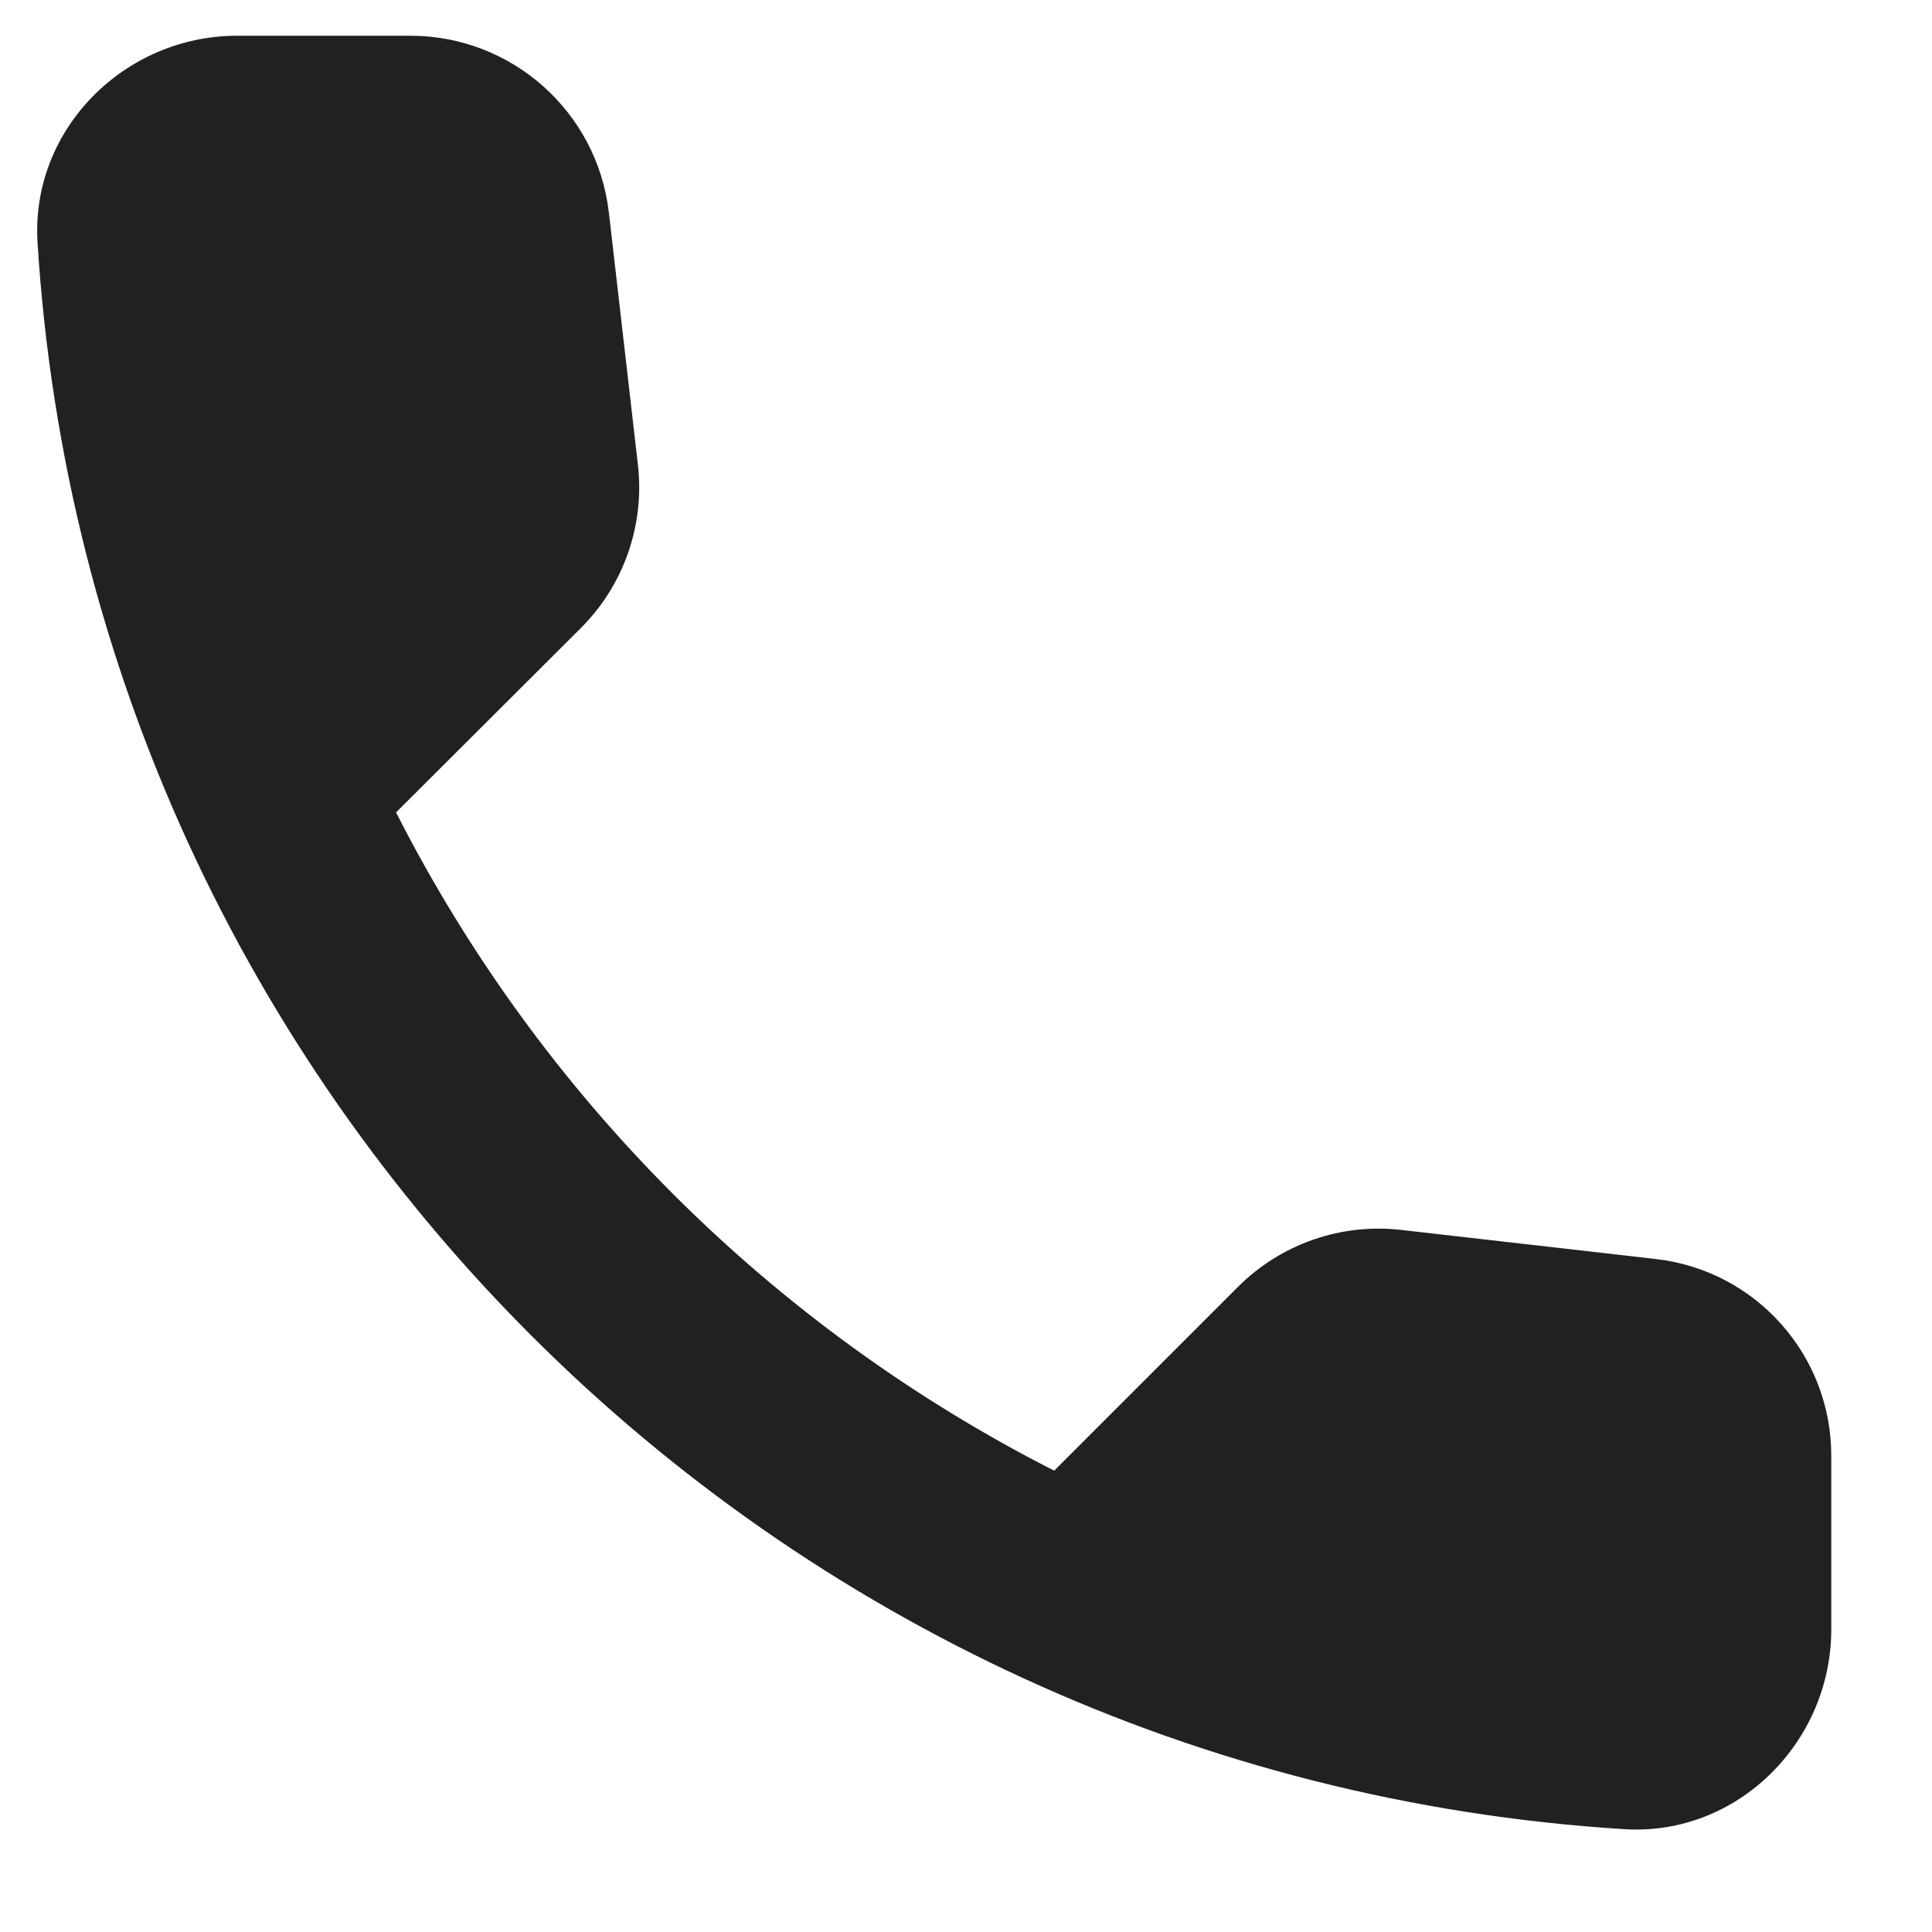
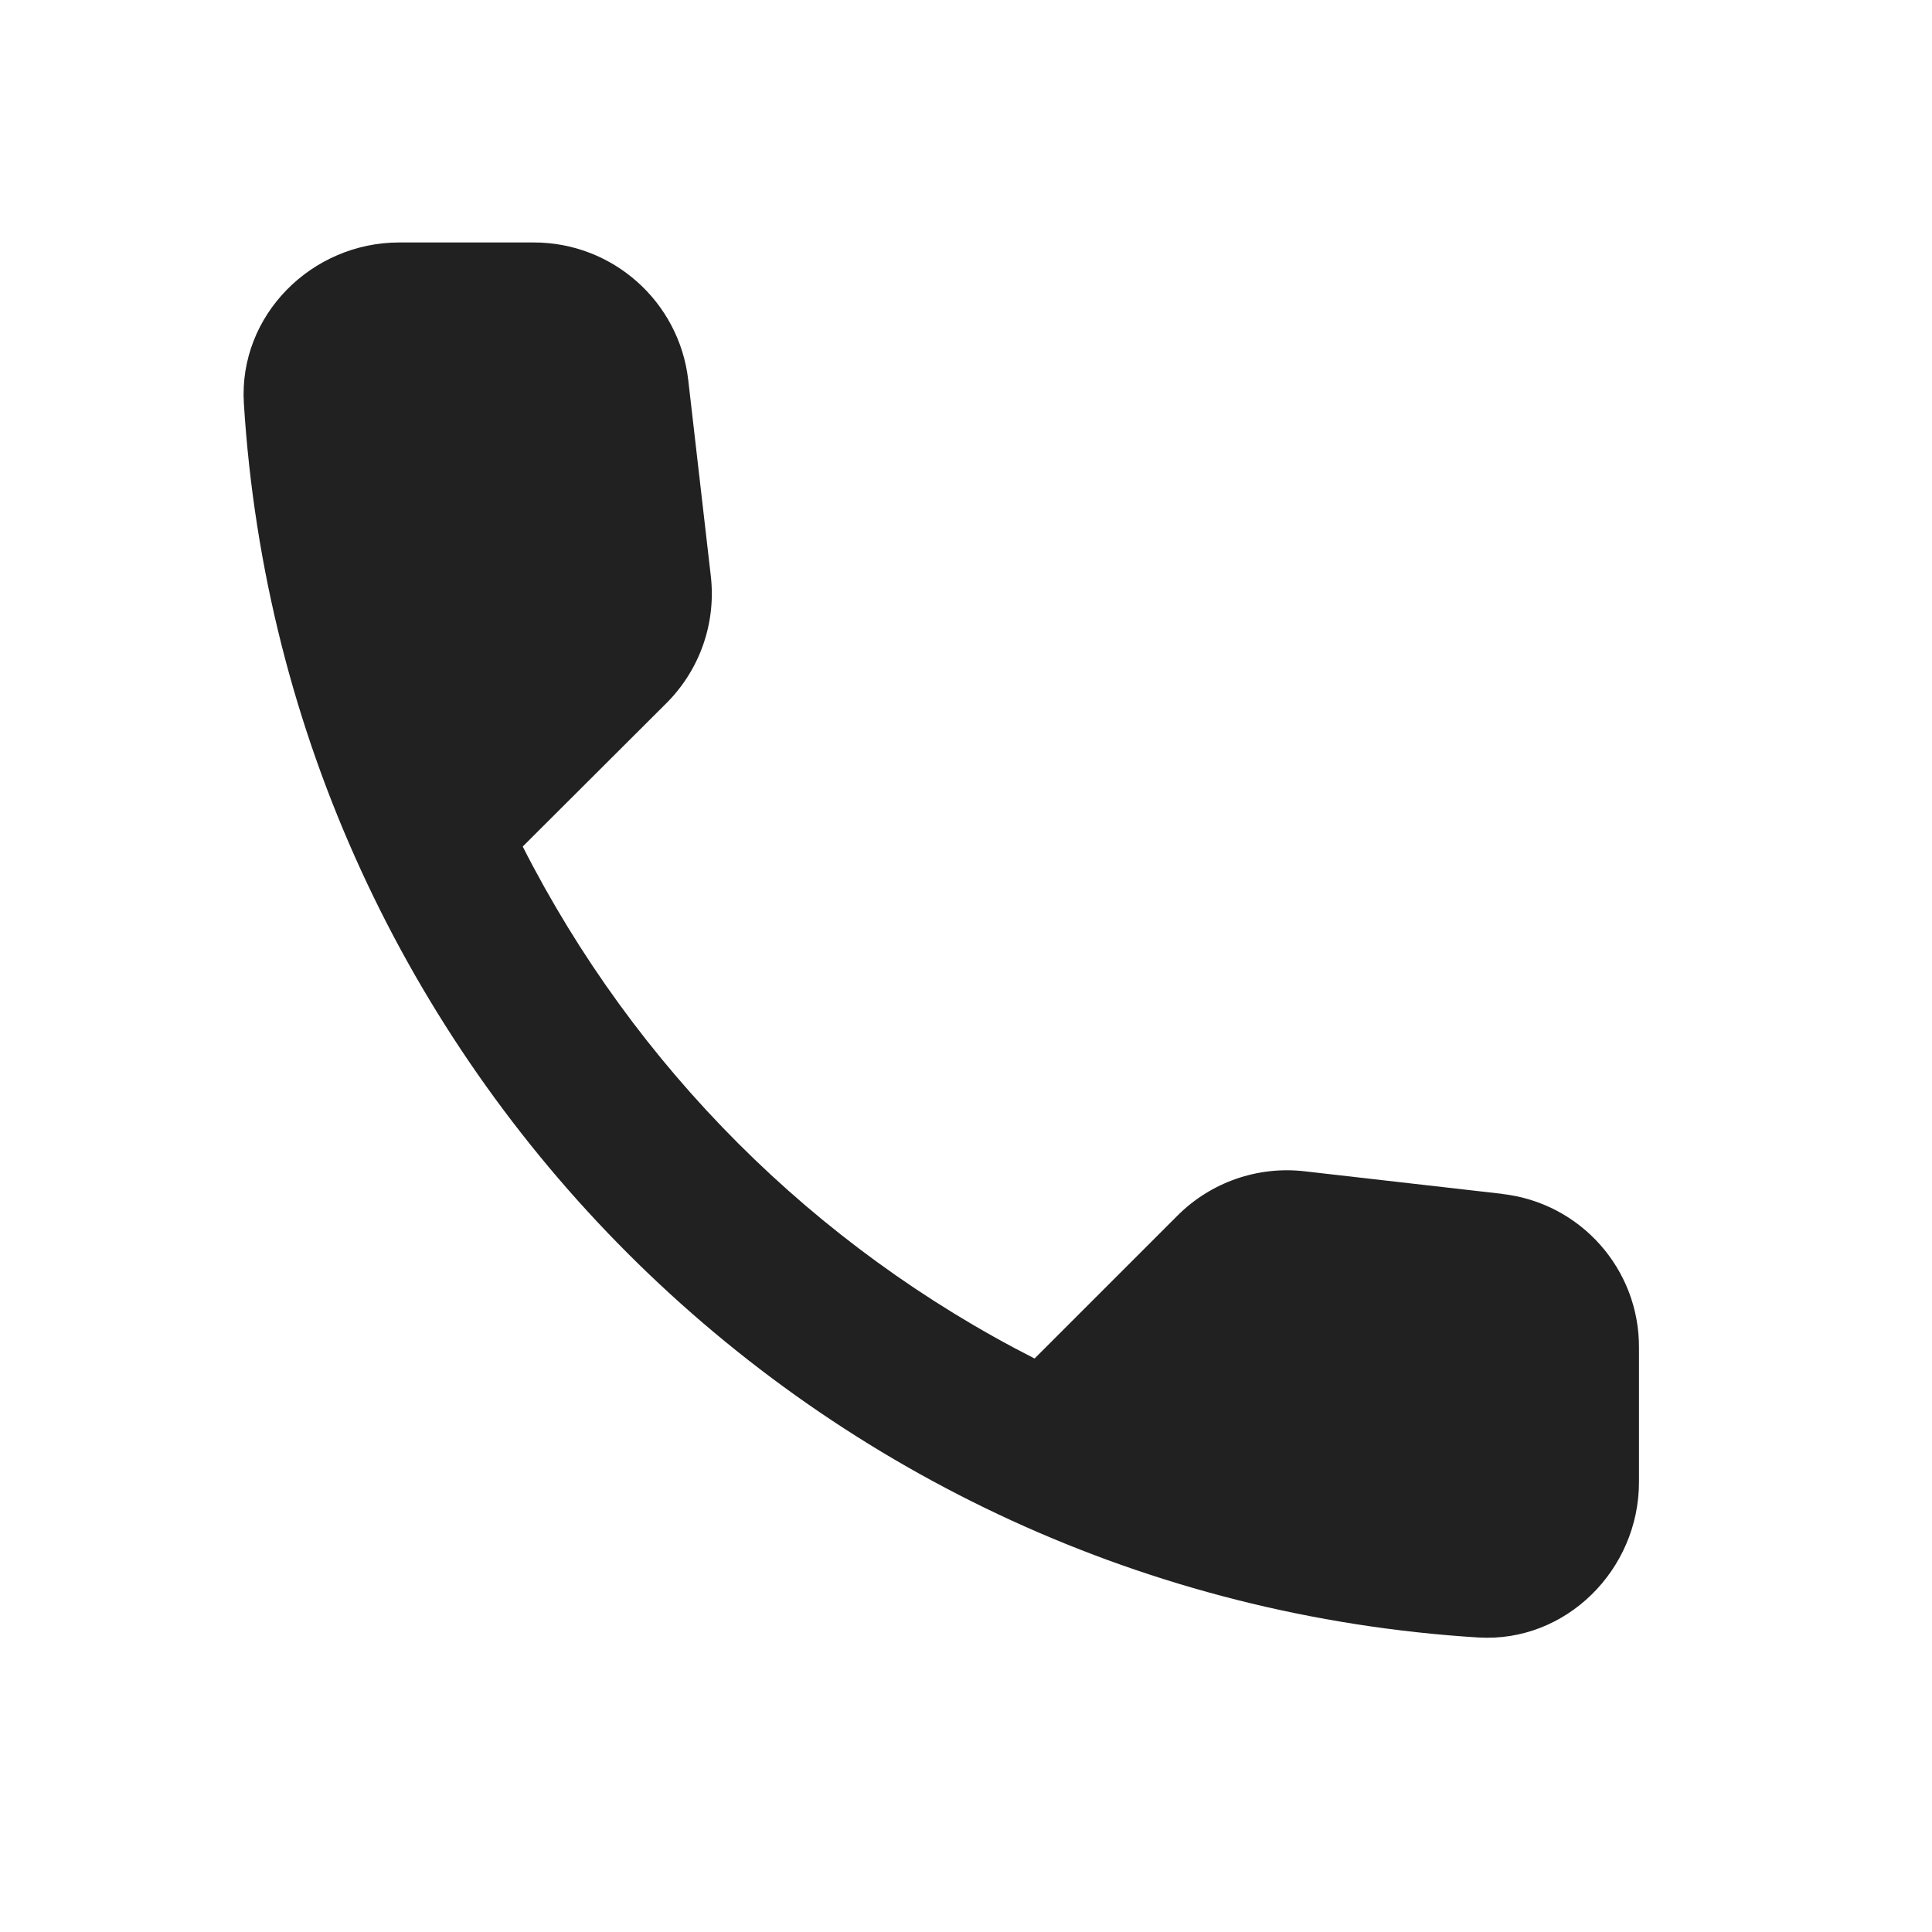
- <svg xmlns="http://www.w3.org/2000/svg" width="14" height="14" fill="none">
-   <path d="m11.996 9.123-1.838-.21a1.44 1.44 0 0 0-1.187.412l-1.332 1.332a10.888 10.888 0 0 1-4.769-4.77L4.21 4.55a1.44 1.44 0 0 0 .412-1.187l-.21-1.824a1.448 1.448 0 0 0-1.44-1.28H1.72C.902.258.222.938.272 1.756c.384 6.18 5.327 11.115 11.5 11.499.817.05 1.498-.63 1.498-1.448v-1.252a1.434 1.434 0 0 0-1.274-1.432Z" fill="#212121" />
+ <svg xmlns="http://www.w3.org/2000/svg" width="18" height="18" fill="none">
+   <path d="m13.996 11.123-1.838-.21a1.441 1.441 0 0 0-1.187.412l-1.332 1.332a10.888 10.888 0 0 1-4.769-4.77L6.21 6.55a1.44 1.44 0 0 0 .412-1.187l-.21-1.824a1.448 1.448 0 0 0-1.44-1.28H3.72c-.818 0-1.498.68-1.448 1.498.384 6.18 5.327 11.115 11.5 11.499.817.05 1.498-.63 1.498-1.448v-1.252a1.434 1.434 0 0 0-1.274-1.432Z" fill="#212121" />
</svg>
